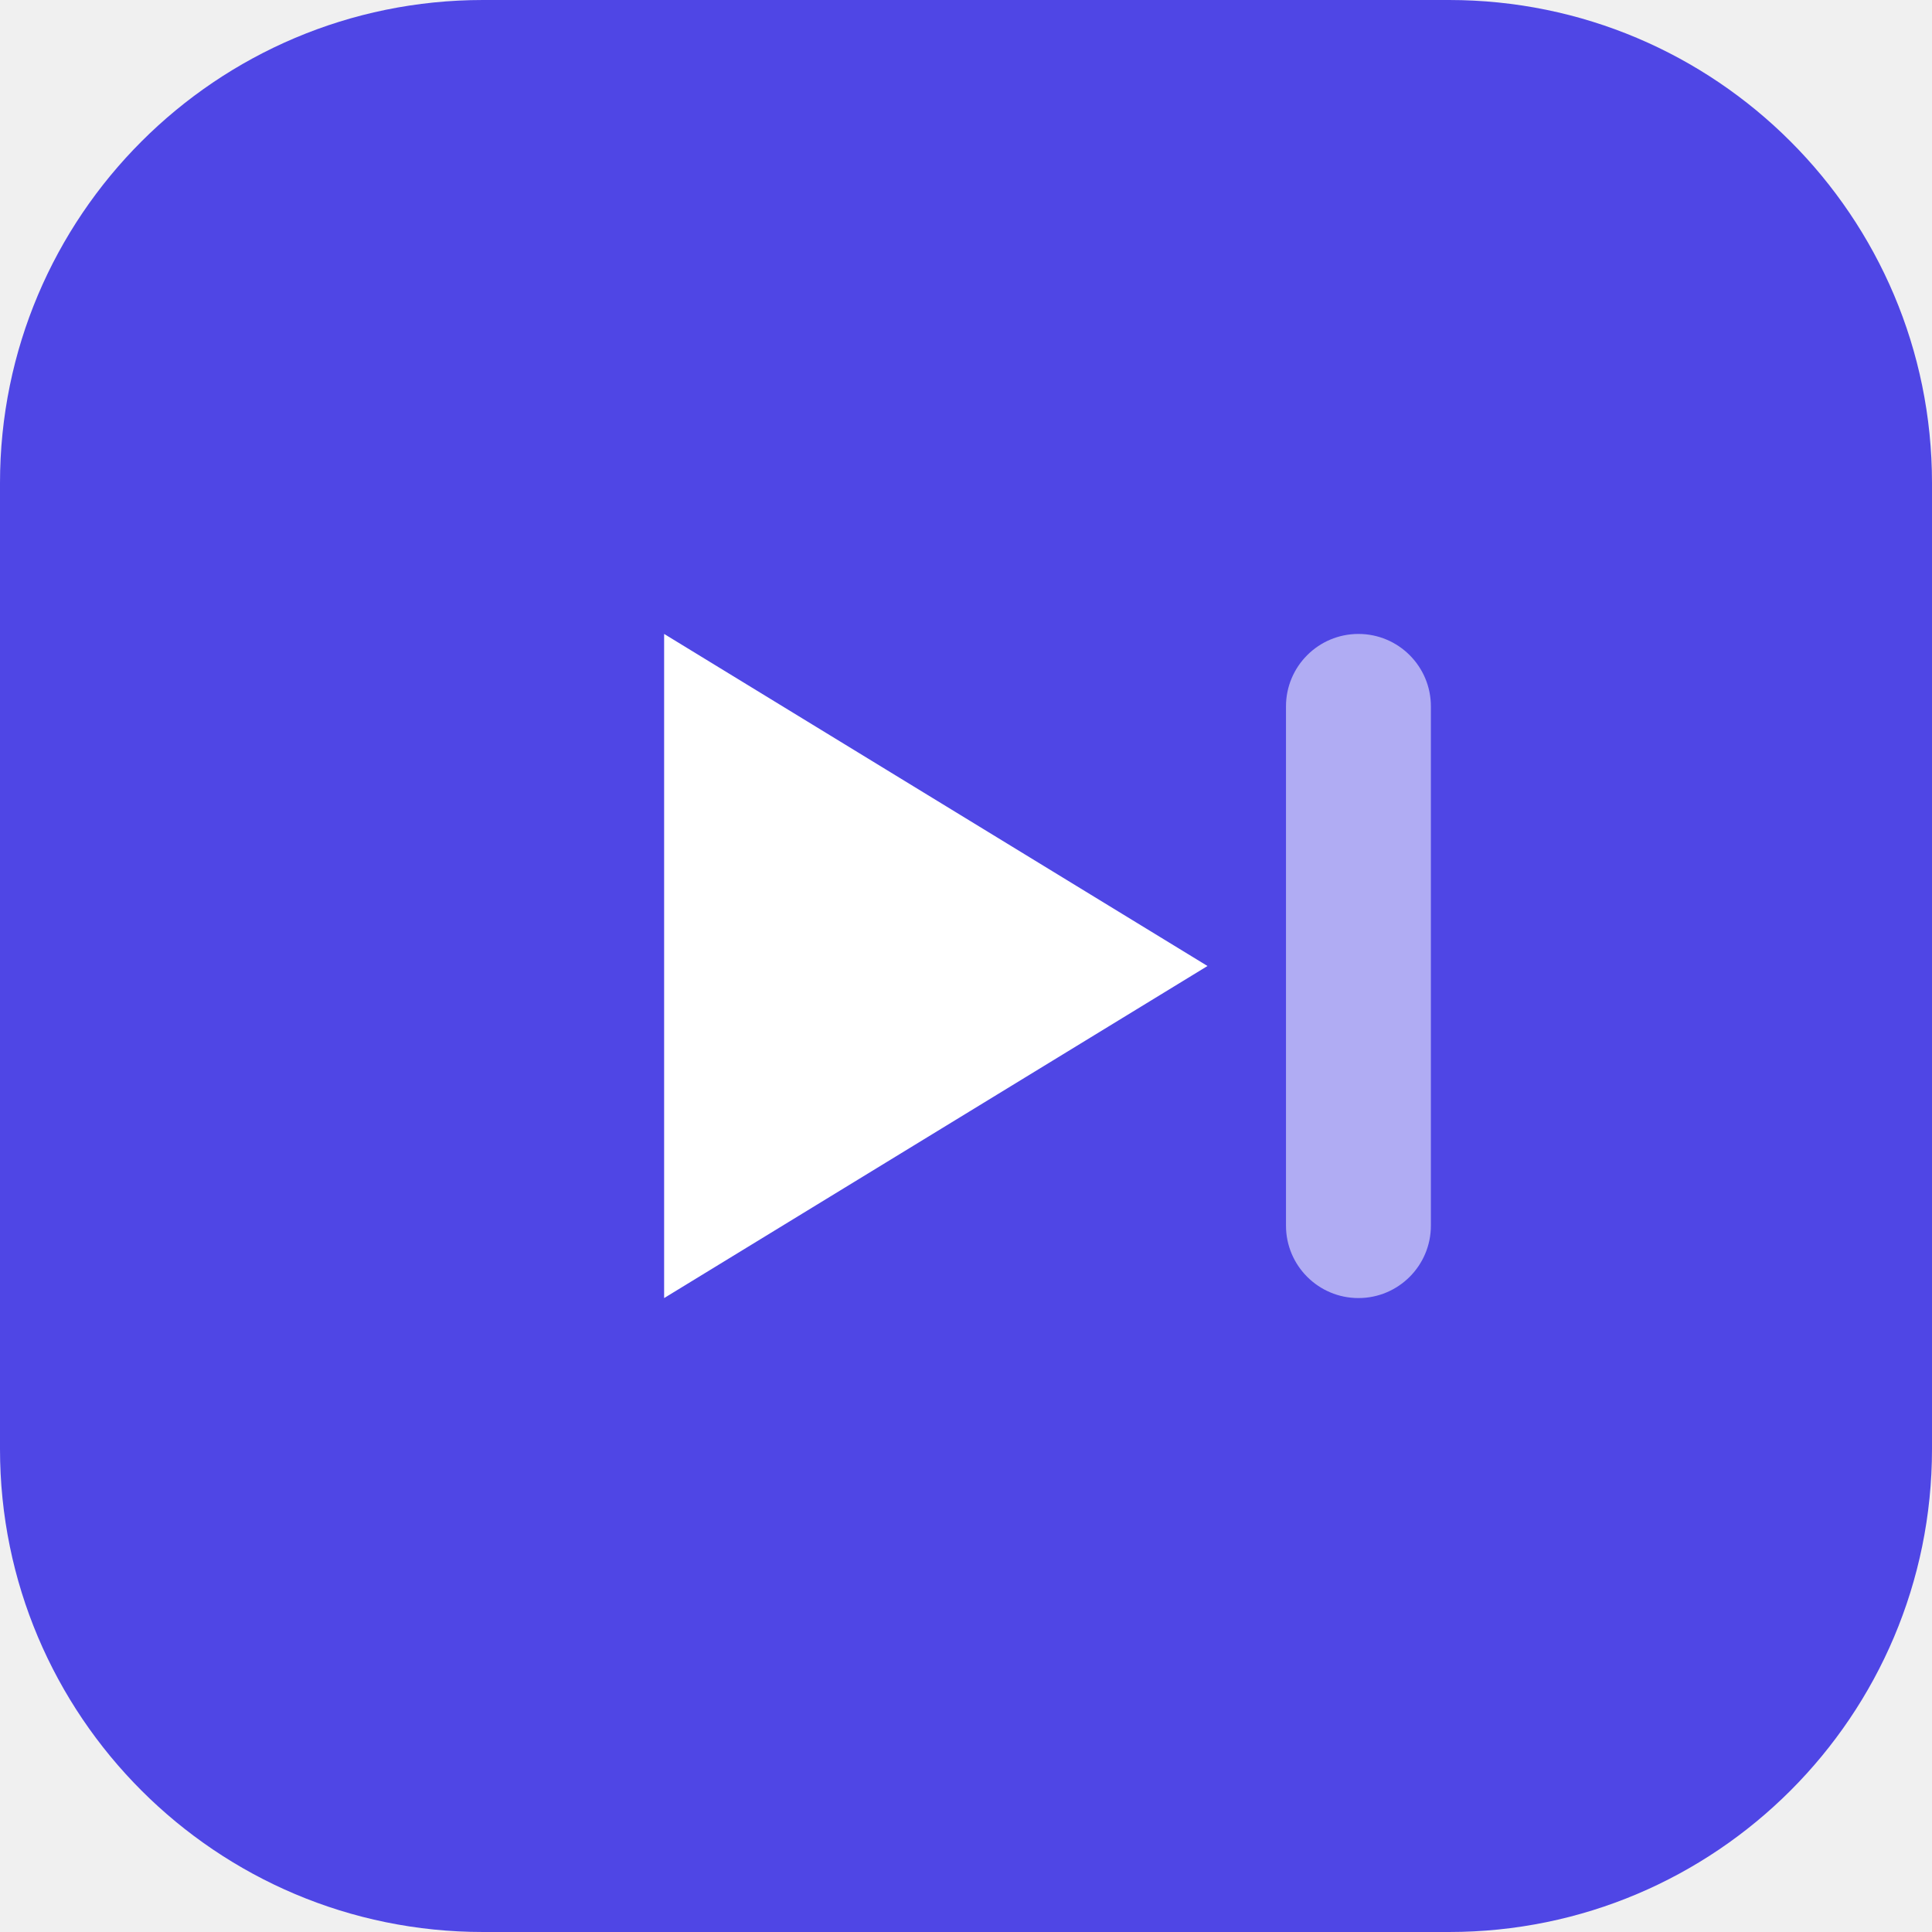
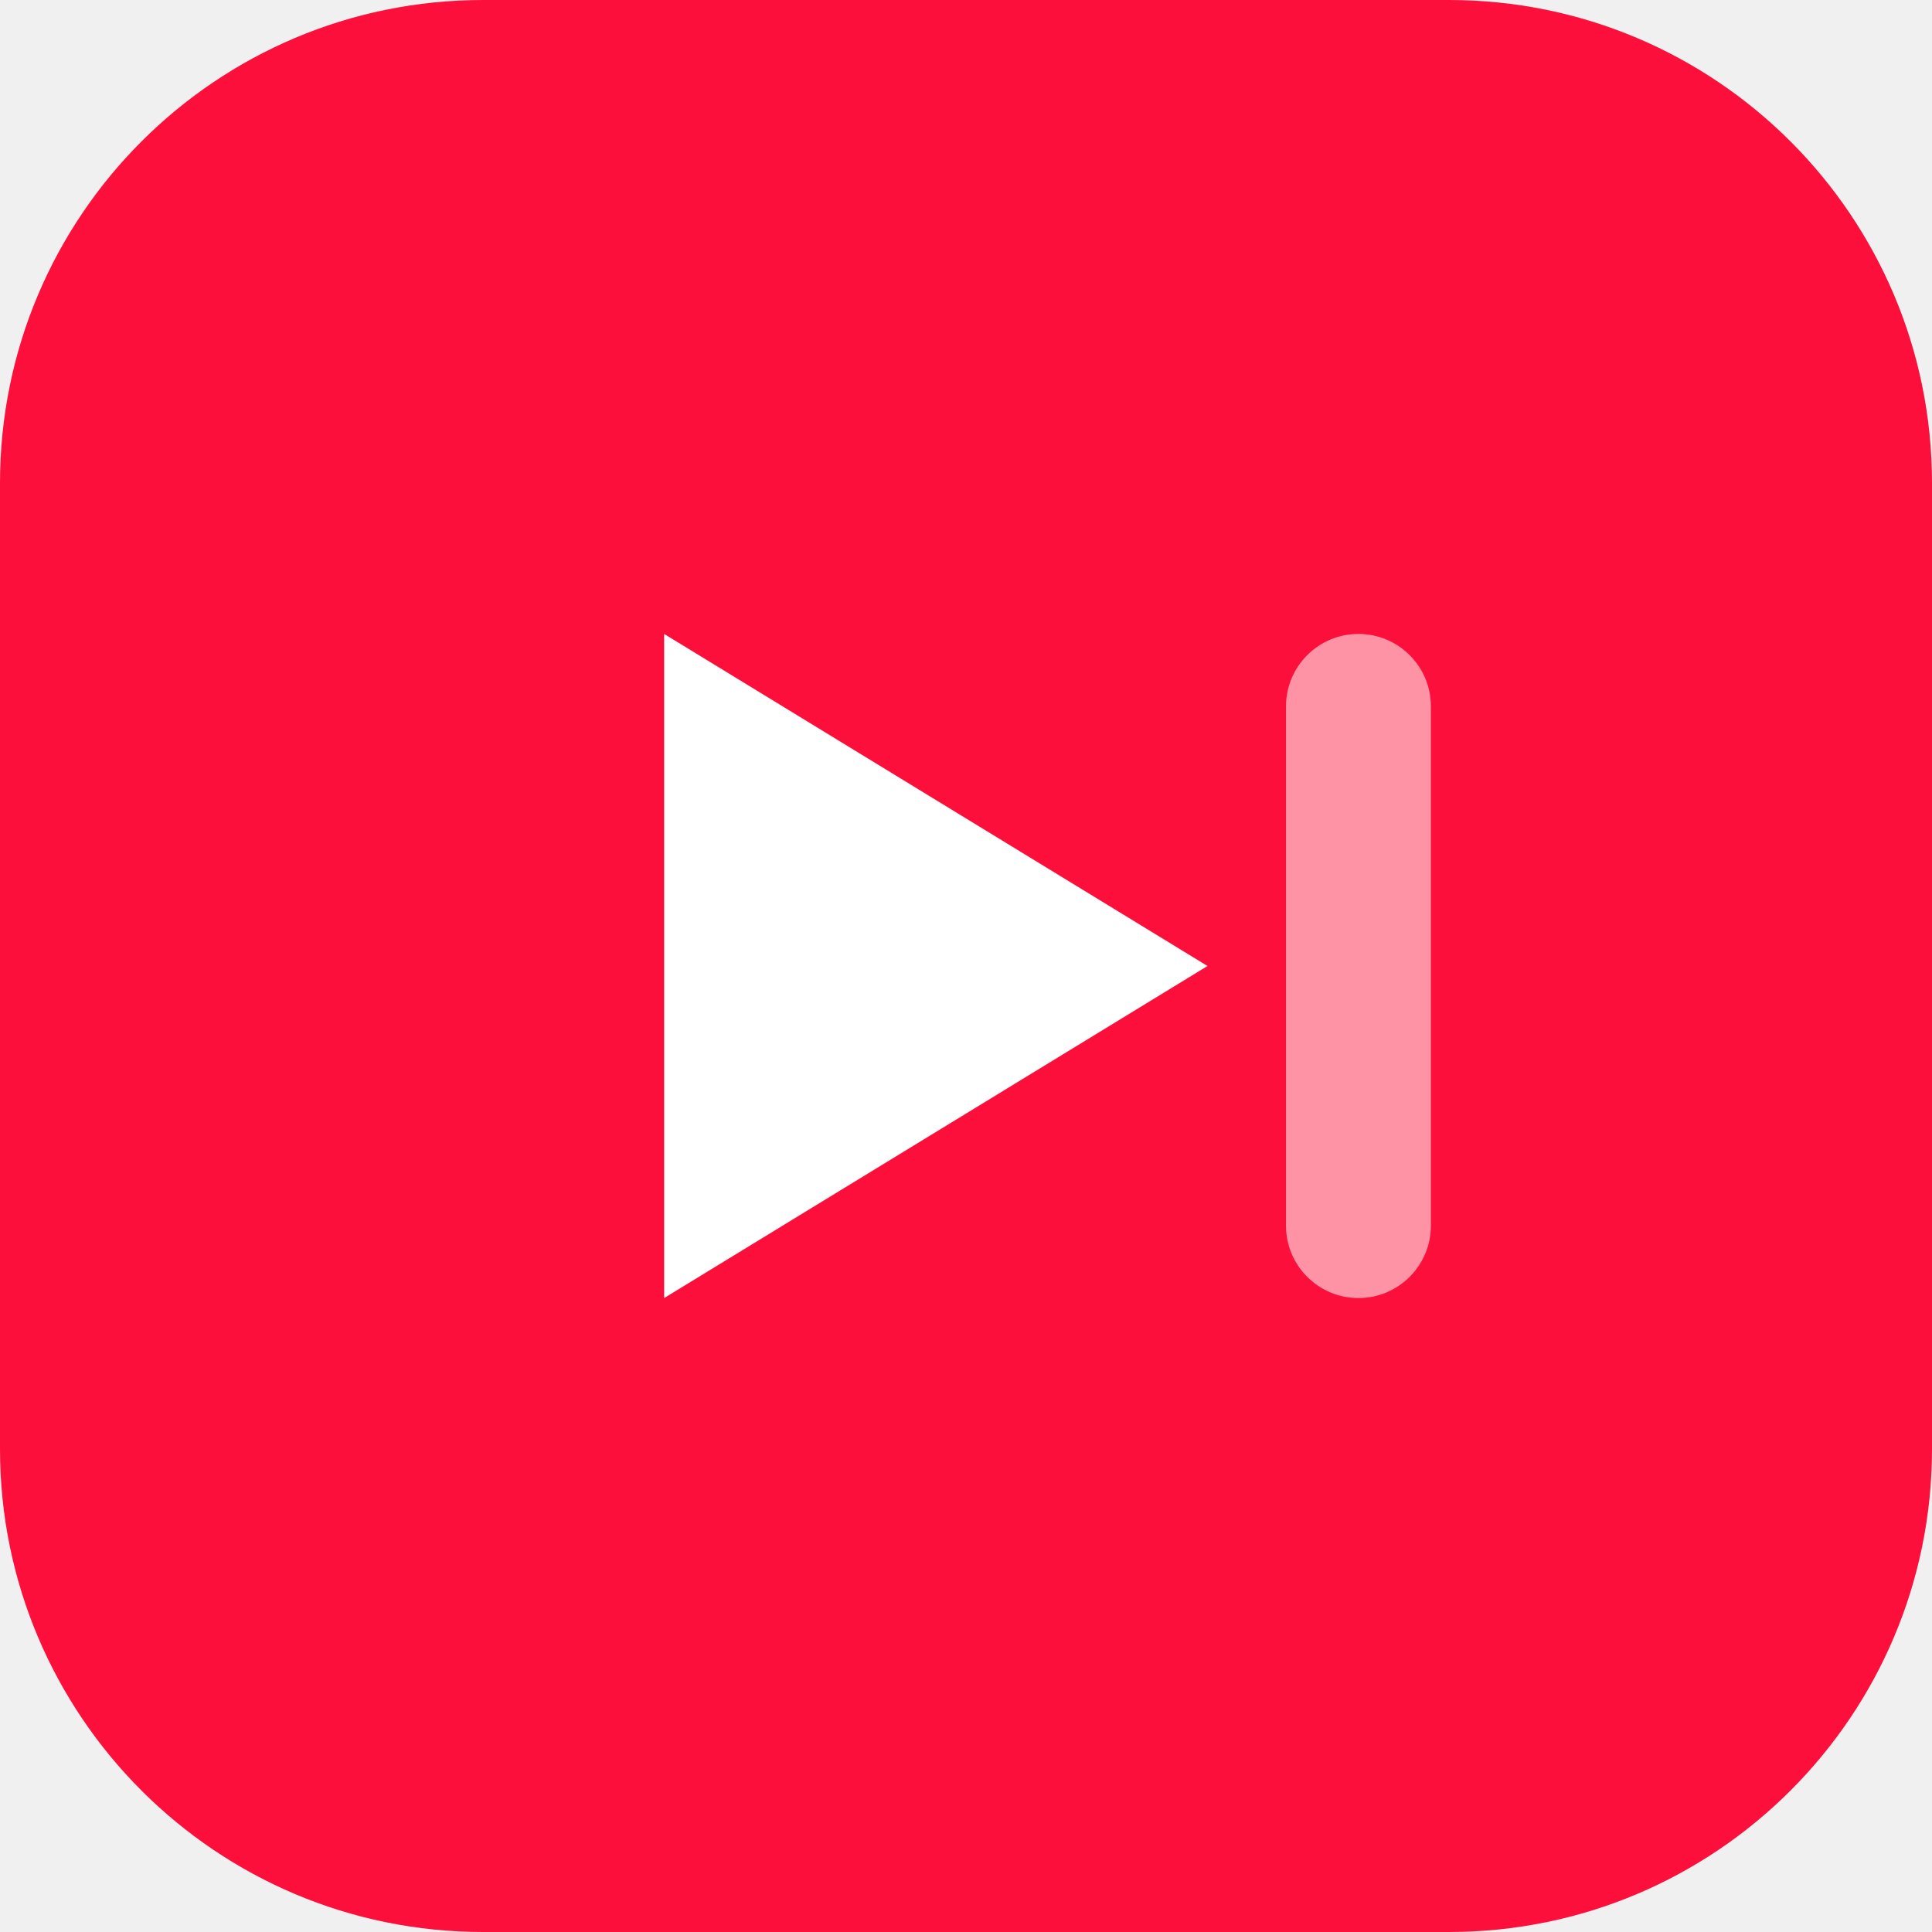
<svg xmlns="http://www.w3.org/2000/svg" viewBox="0 0 32 32">
-   <rect width="32" height="32" rx="8" fill="#4f46e5" />
+   <rect width="32" height="32" rx="8" fill="#fc0f3a" />
  <path d="M11 10.5v11l9-5.5-9-5.5z" fill="#fff" />
  <path d="M22.5 10.5a1.2 1.2 0 0 1 1.2 1.2v8.6a1.2 1.2 0 0 1-2.4 0v-8.6a1.2 1.2 0 0 1 1.2-1.2z" fill="#fff" opacity=".55" />
</svg>
